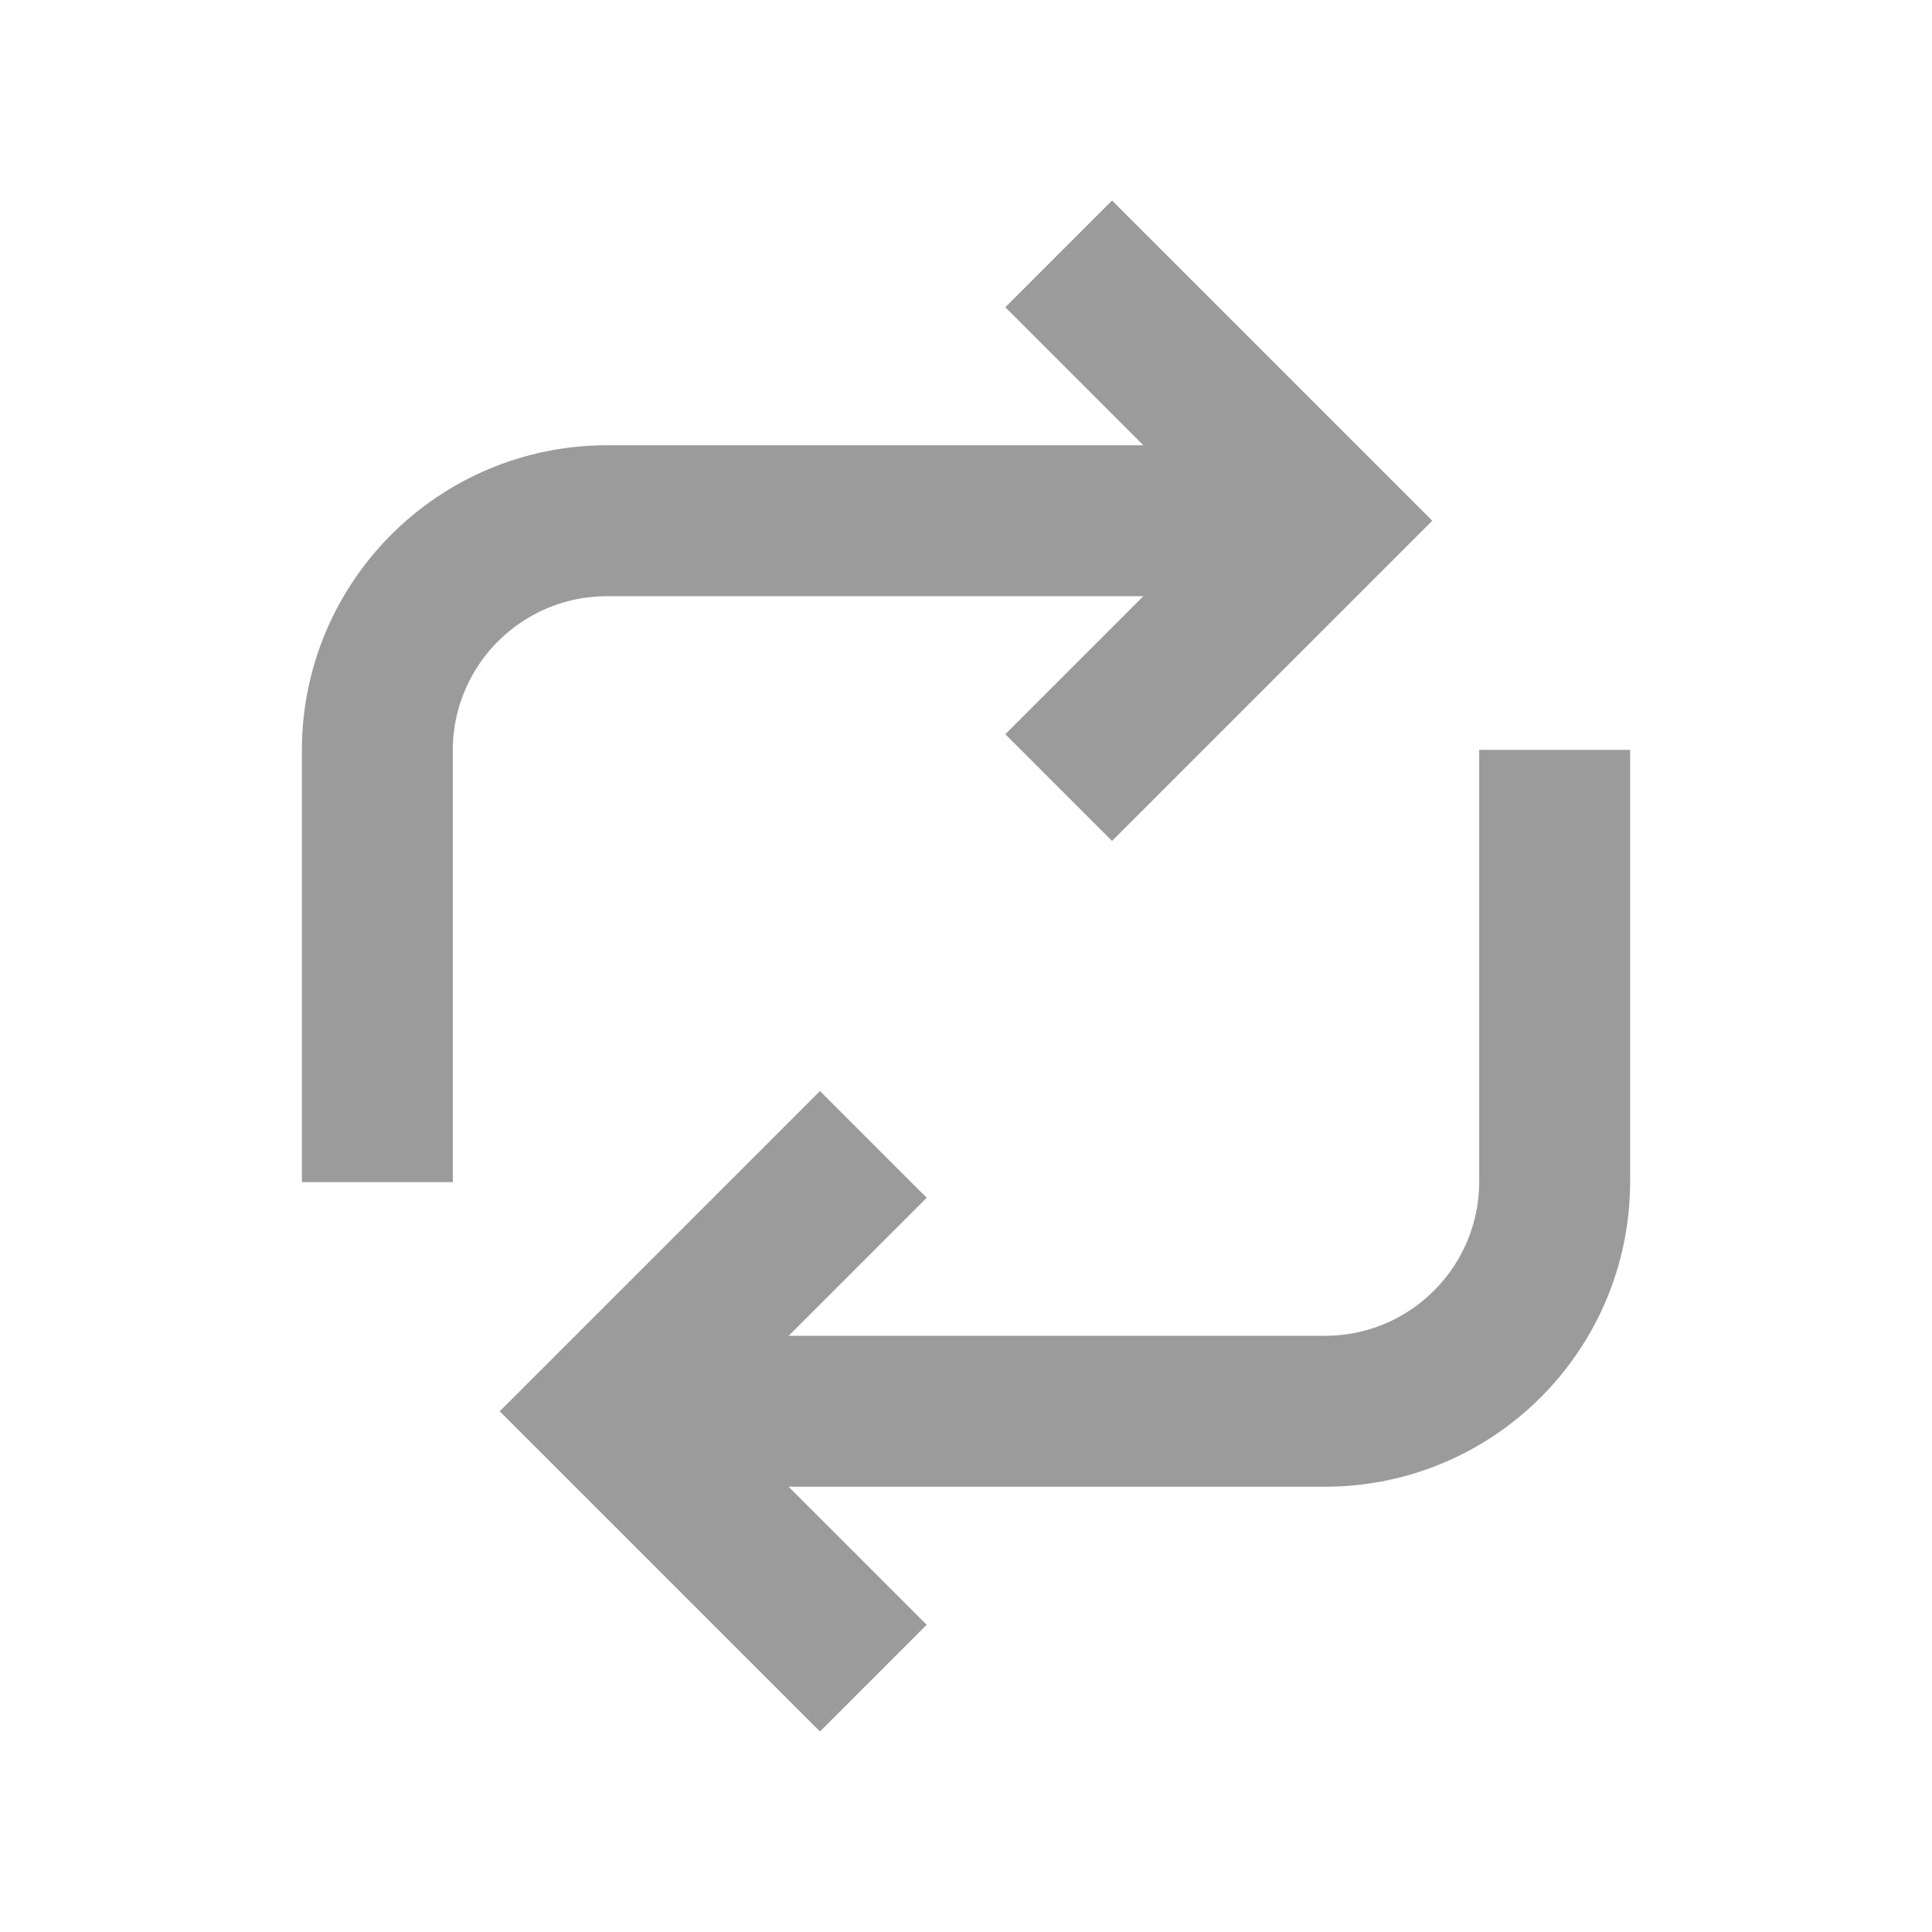
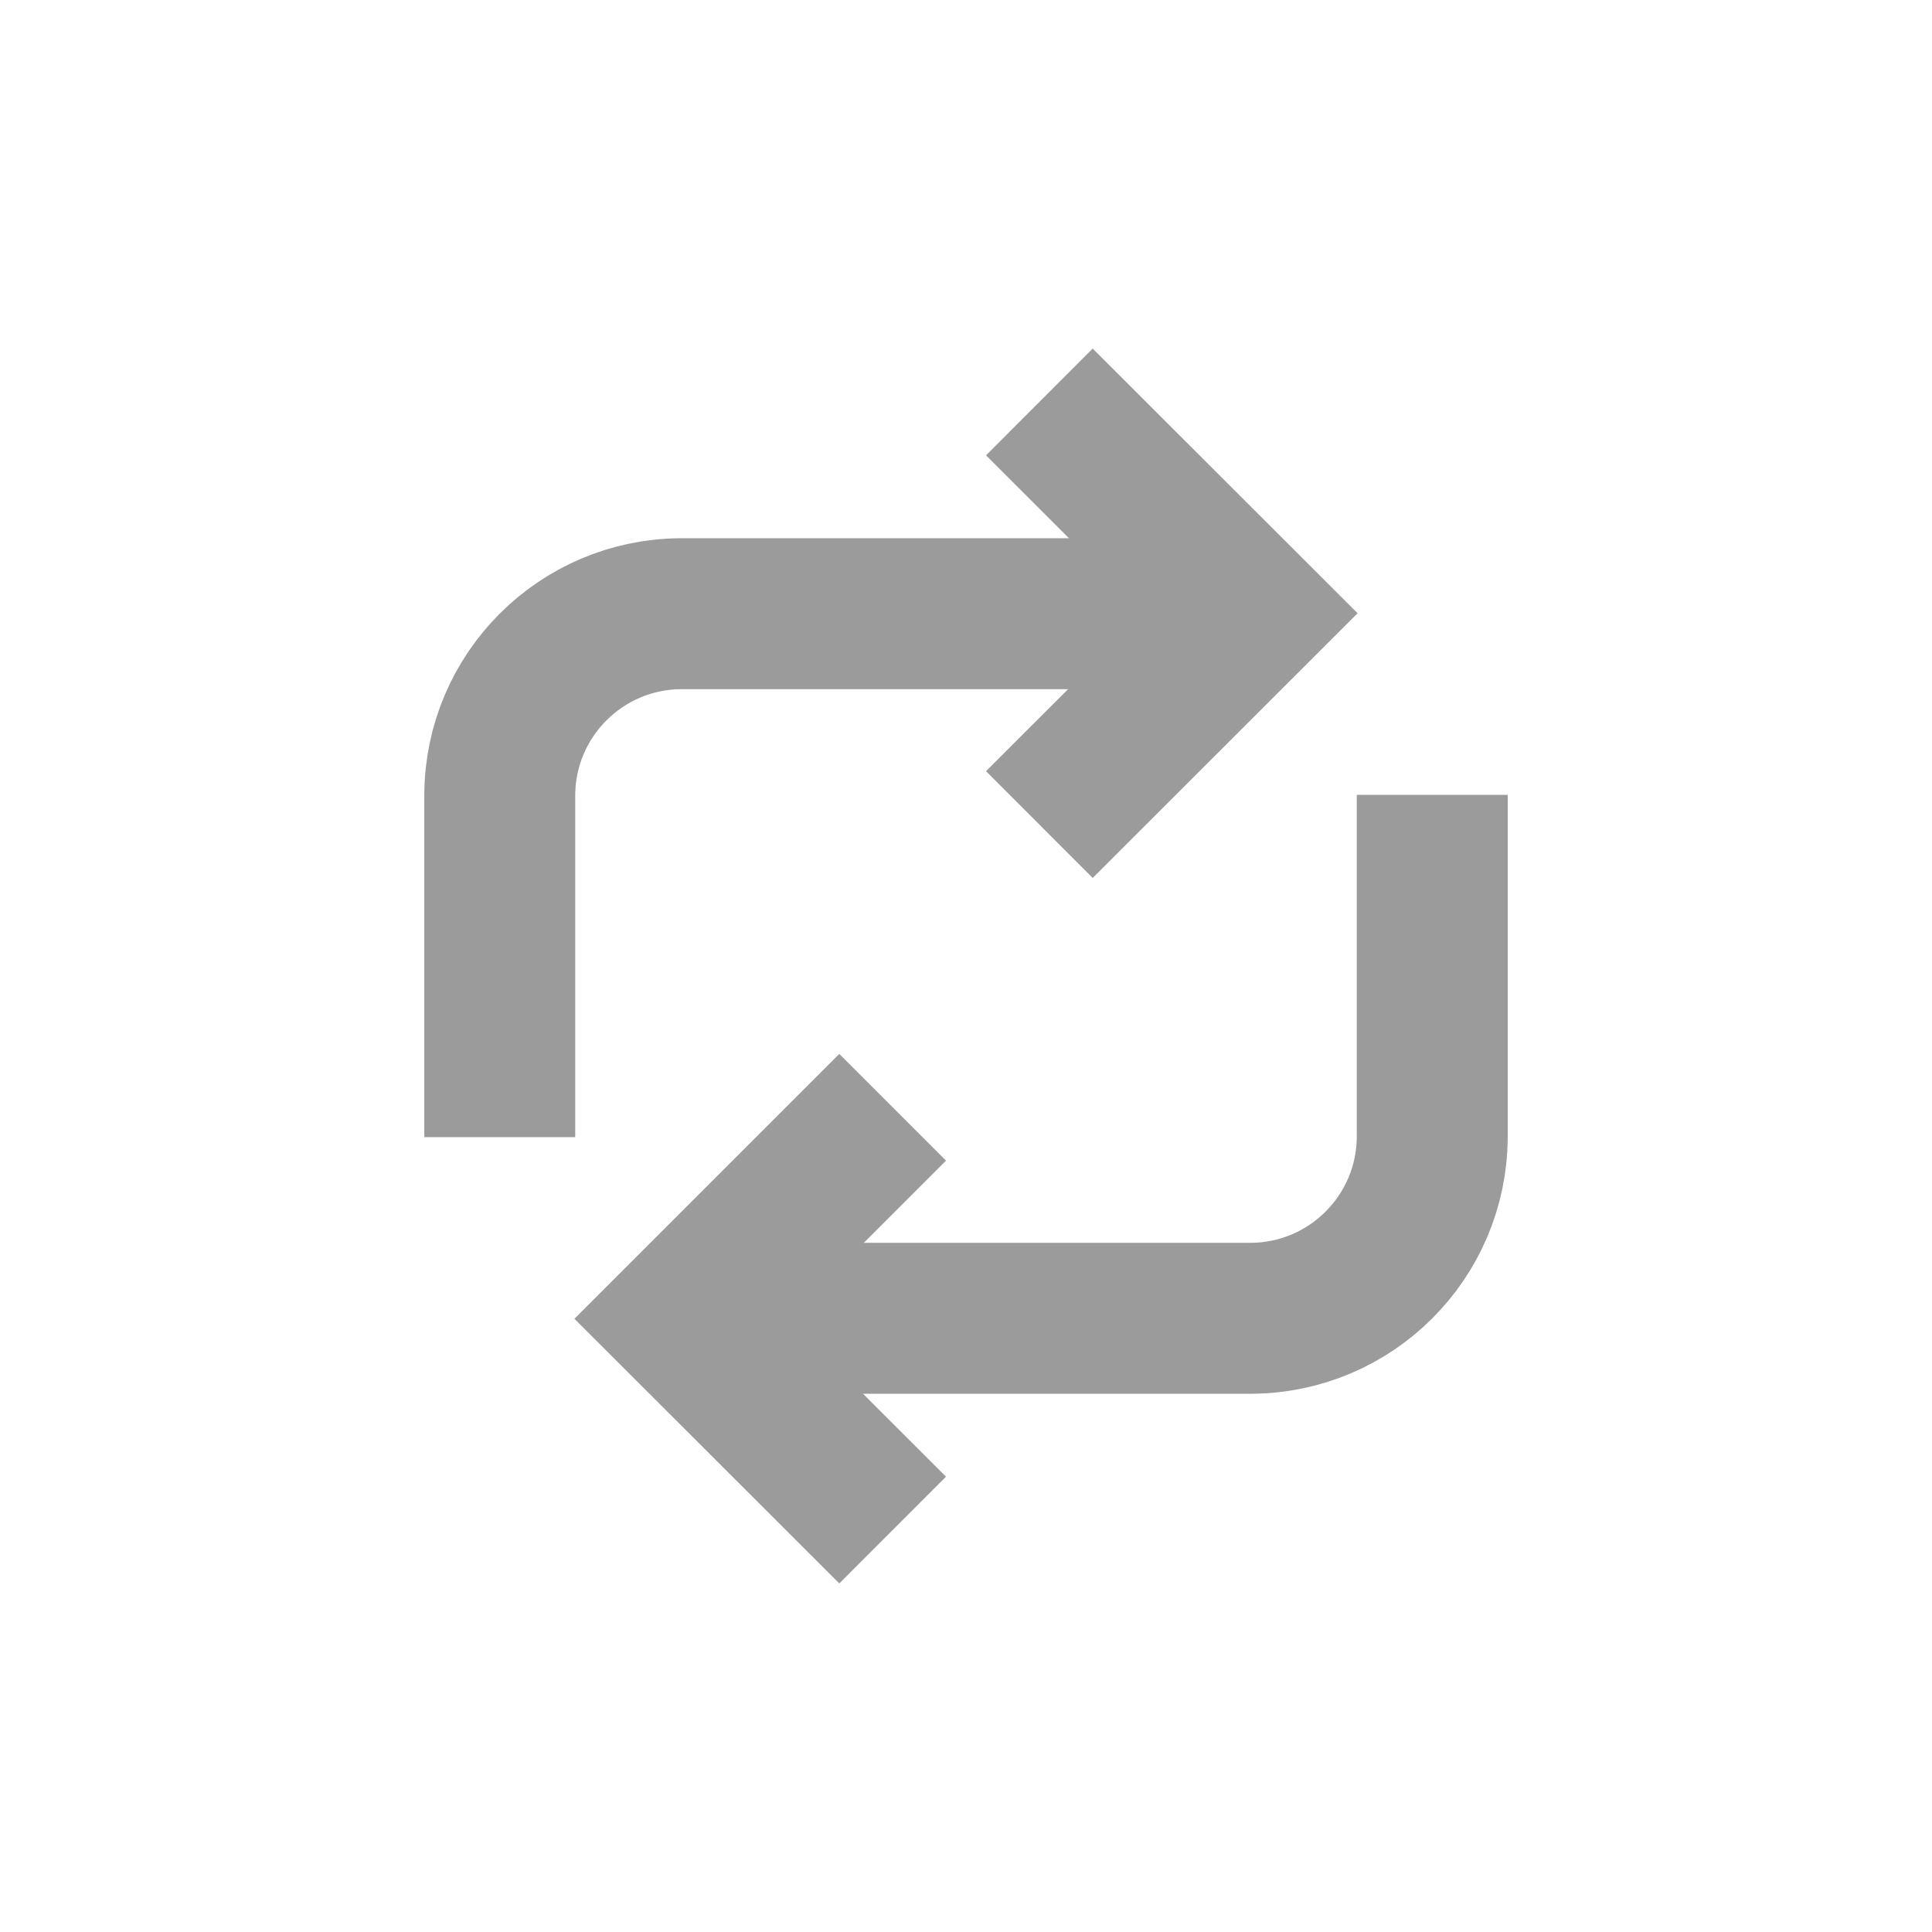
<svg xmlns="http://www.w3.org/2000/svg" viewBox="0 0 128 128">
  <g id="Mode_Isolation" data-name="Mode Isolation">
-     <path d="M103,49.68V78.32A15.22,15.22,0,0,1,87.82,93.5H40.18" style="fill:none;stroke:#9b9b9b;stroke-miterlimit:10;stroke-width:10px" />
-     <path d="M25,78.32V49.68A15.22,15.22,0,0,1,40.18,34.5H87.82" style="fill:none;stroke:#9b9b9b;stroke-miterlimit:10;stroke-width:10px" />
-     <polyline points="70.14 16.82 87.82 34.5 70.14 52.18" style="fill:none;stroke:#9b9b9b;stroke-miterlimit:10;stroke-width:10px" />
-     <polyline points="57.86 111.18 40.18 93.5 57.86 75.82" style="fill:none;stroke:#9b9b9b;stroke-miterlimit:10;stroke-width:10px" />
+     <path d="M94.89,52.66V75.34a12.06,12.06,0,0,1-12,12H45.13" style="fill:none;stroke:#9b9b9b;stroke-miterlimit:10;stroke-width:10px" />
+     <path d="M33.11,75.34V52.66a12.06,12.06,0,0,1,12-12H82.87" style="fill:none;stroke:#9b9b9b;stroke-miterlimit:10;stroke-width:10px" />
+     <polyline points="68.86 26.63 82.87 40.63 68.86 54.63" style="fill:none;stroke:#9b9b9b;stroke-miterlimit:10;stroke-width:10px" />
+     <polyline points="59.14 101.37 45.13 87.37 59.14 73.36" style="fill:none;stroke:#9b9b9b;stroke-miterlimit:10;stroke-width:10px" />
  </g>
</svg>
